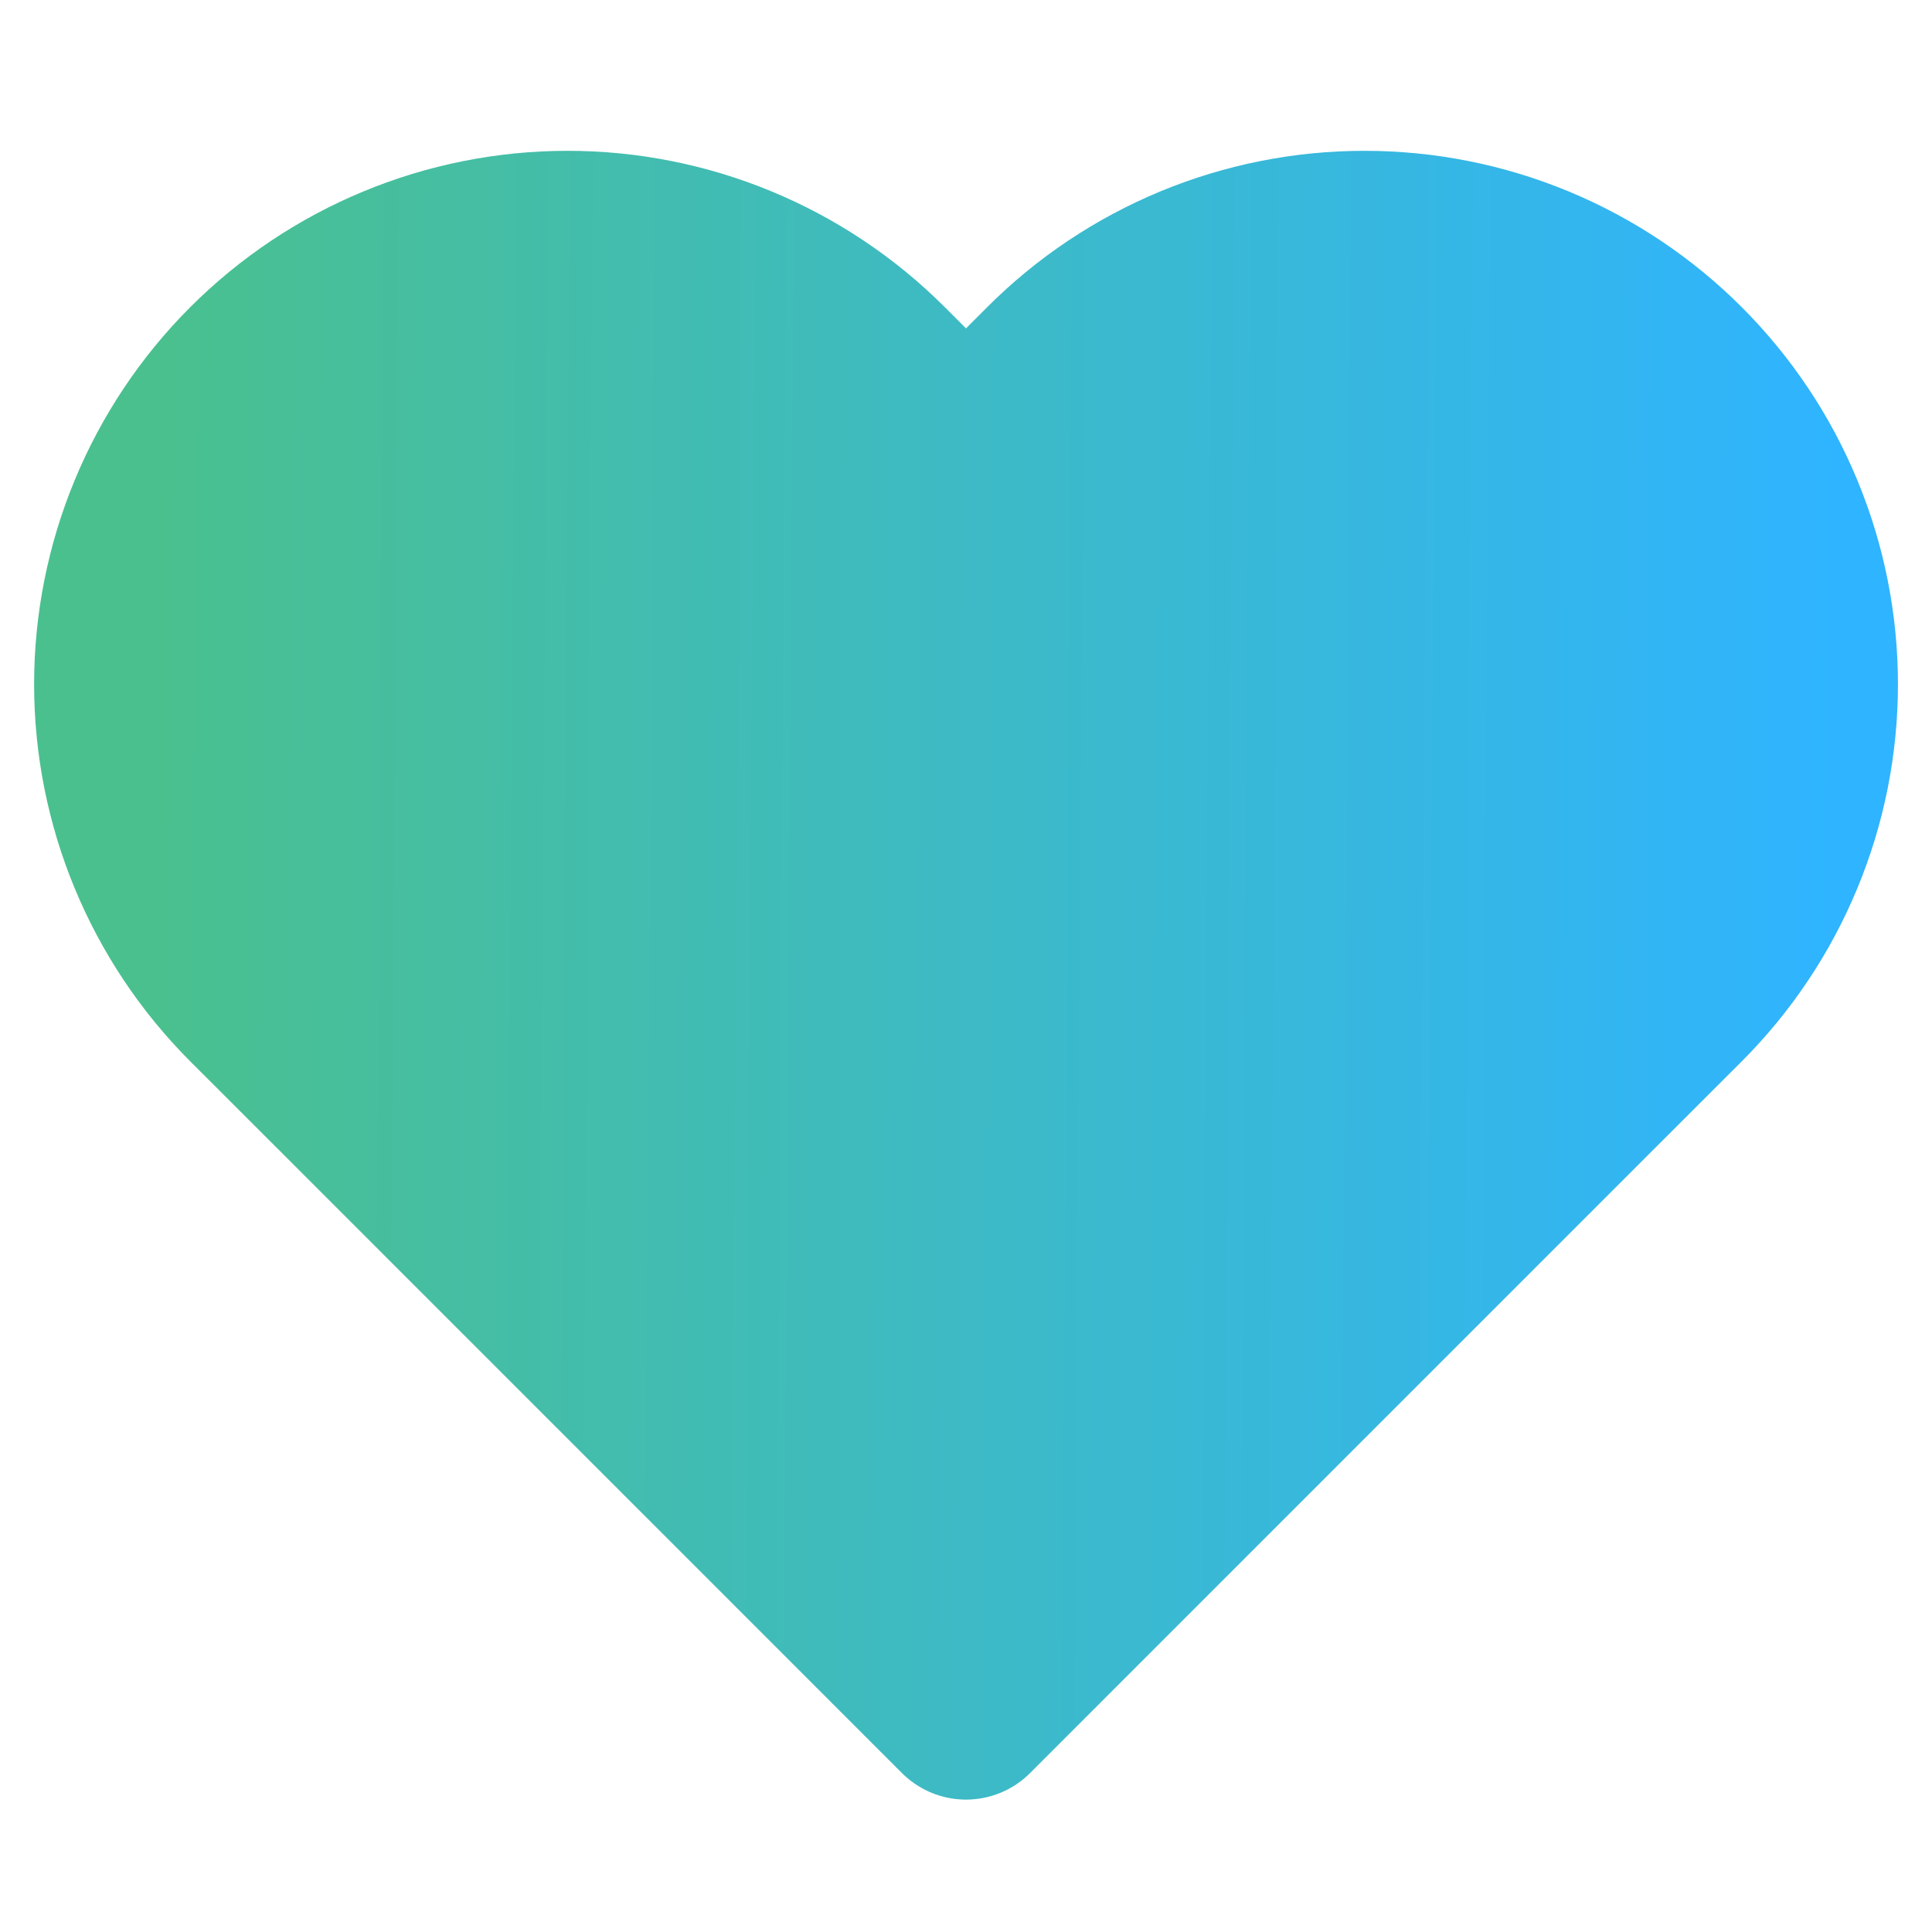
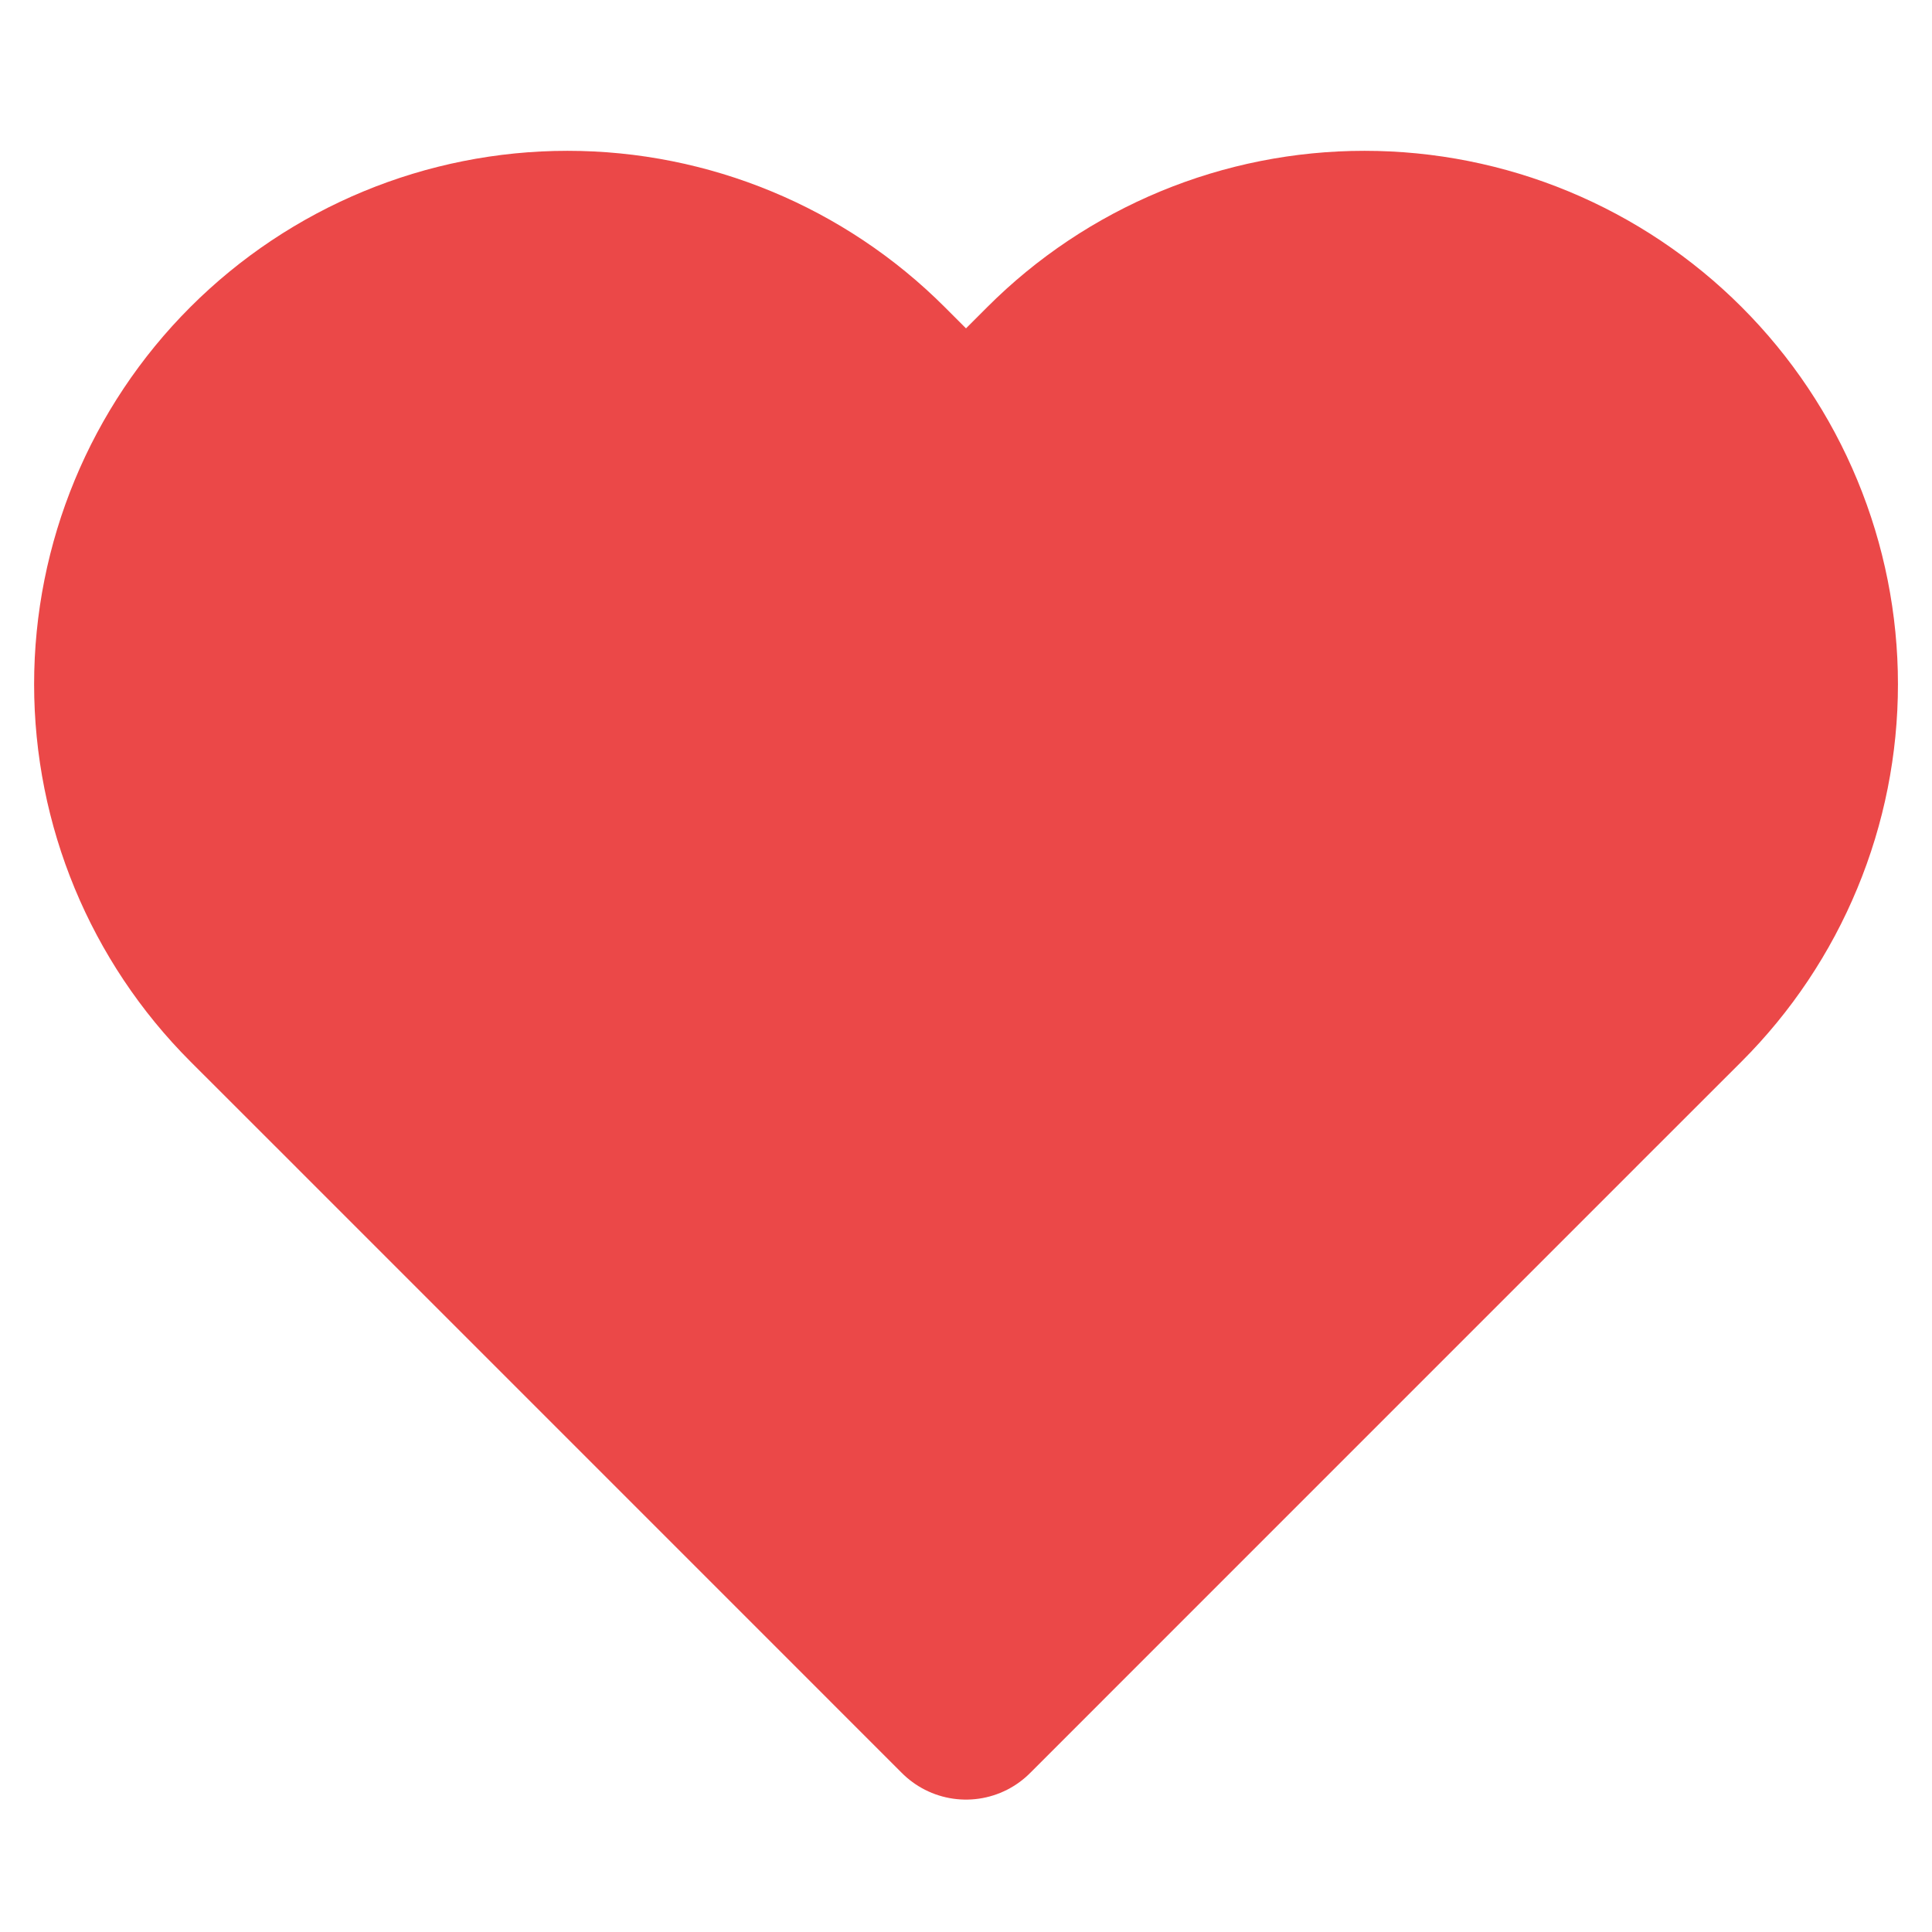
<svg xmlns="http://www.w3.org/2000/svg" width="32" height="32" viewBox="0 0 32 32" fill="none">
-   <path d="M27.787 6.147C27.106 5.465 26.297 4.925 25.407 4.556C24.517 4.187 23.563 3.998 22.6 3.998C21.637 3.998 20.683 4.187 19.793 4.556C18.903 4.925 18.094 5.465 17.413 6.147L16 7.56L14.587 6.147C13.211 4.771 11.345 3.998 9.4 3.998C7.455 3.998 5.589 4.771 4.213 6.147C2.838 7.522 2.065 9.388 2.065 11.333C2.065 13.279 2.838 15.144 4.213 16.52L5.627 17.933L16 28.307L26.373 17.933L27.787 16.52C28.468 15.839 29.009 15.03 29.377 14.14C29.746 13.251 29.936 12.297 29.936 11.333C29.936 10.37 29.746 9.416 29.377 8.526C29.009 7.636 28.468 6.828 27.787 6.147Z" fill="url(#paint0_linear_80254_820)" stroke="url(#paint1_linear_80254_820)" stroke-width="3" stroke-linecap="round" stroke-linejoin="round" />
-   <defs>
-     <linearGradient id="paint0_linear_80254_820" x1="2.791" y1="0.253" x2="30.468" y2="0.448" gradientUnits="userSpaceOnUse">
-       <stop stop-color="#4AC08F" />
-       <stop offset="1" stop-color="#2FB4FF" />
-       <stop offset="1" stop-color="#2FB4FF" />
-     </linearGradient>
-     <linearGradient id="paint1_linear_80254_820" x1="2.791" y1="0.253" x2="30.468" y2="0.448" gradientUnits="userSpaceOnUse">
-       <stop stop-color="#4AC08F" />
-       <stop offset="1" stop-color="#2FB4FF" />
-       <stop offset="1" stop-color="#2FB4FF" />
-     </linearGradient>
-   </defs>
+   <path d="M27.787 6.147C27.106 5.465 26.297 4.925 25.407 4.556C24.517 4.187 23.563 3.998 22.6 3.998C21.637 3.998 20.683 4.187 19.793 4.556C18.903 4.925 18.094 5.465 17.413 6.147L16 7.56L14.587 6.147C13.211 4.771 11.345 3.998 9.4 3.998C7.455 3.998 5.589 4.771 4.213 6.147C2.838 7.522 2.065 9.388 2.065 11.333C2.065 13.279 2.838 15.144 4.213 16.52L5.627 17.933L16 28.307L26.373 17.933L27.787 16.52C28.468 15.839 29.009 15.03 29.377 14.14C29.746 13.251 29.936 12.297 29.936 11.333C29.936 10.37 29.746 9.416 29.377 8.526C29.009 7.636 28.468 6.828 27.787 6.147Z" fill="#EB4848" stroke="#EB4848" stroke-width="3" stroke-linecap="round" stroke-linejoin="round" />
</svg>
